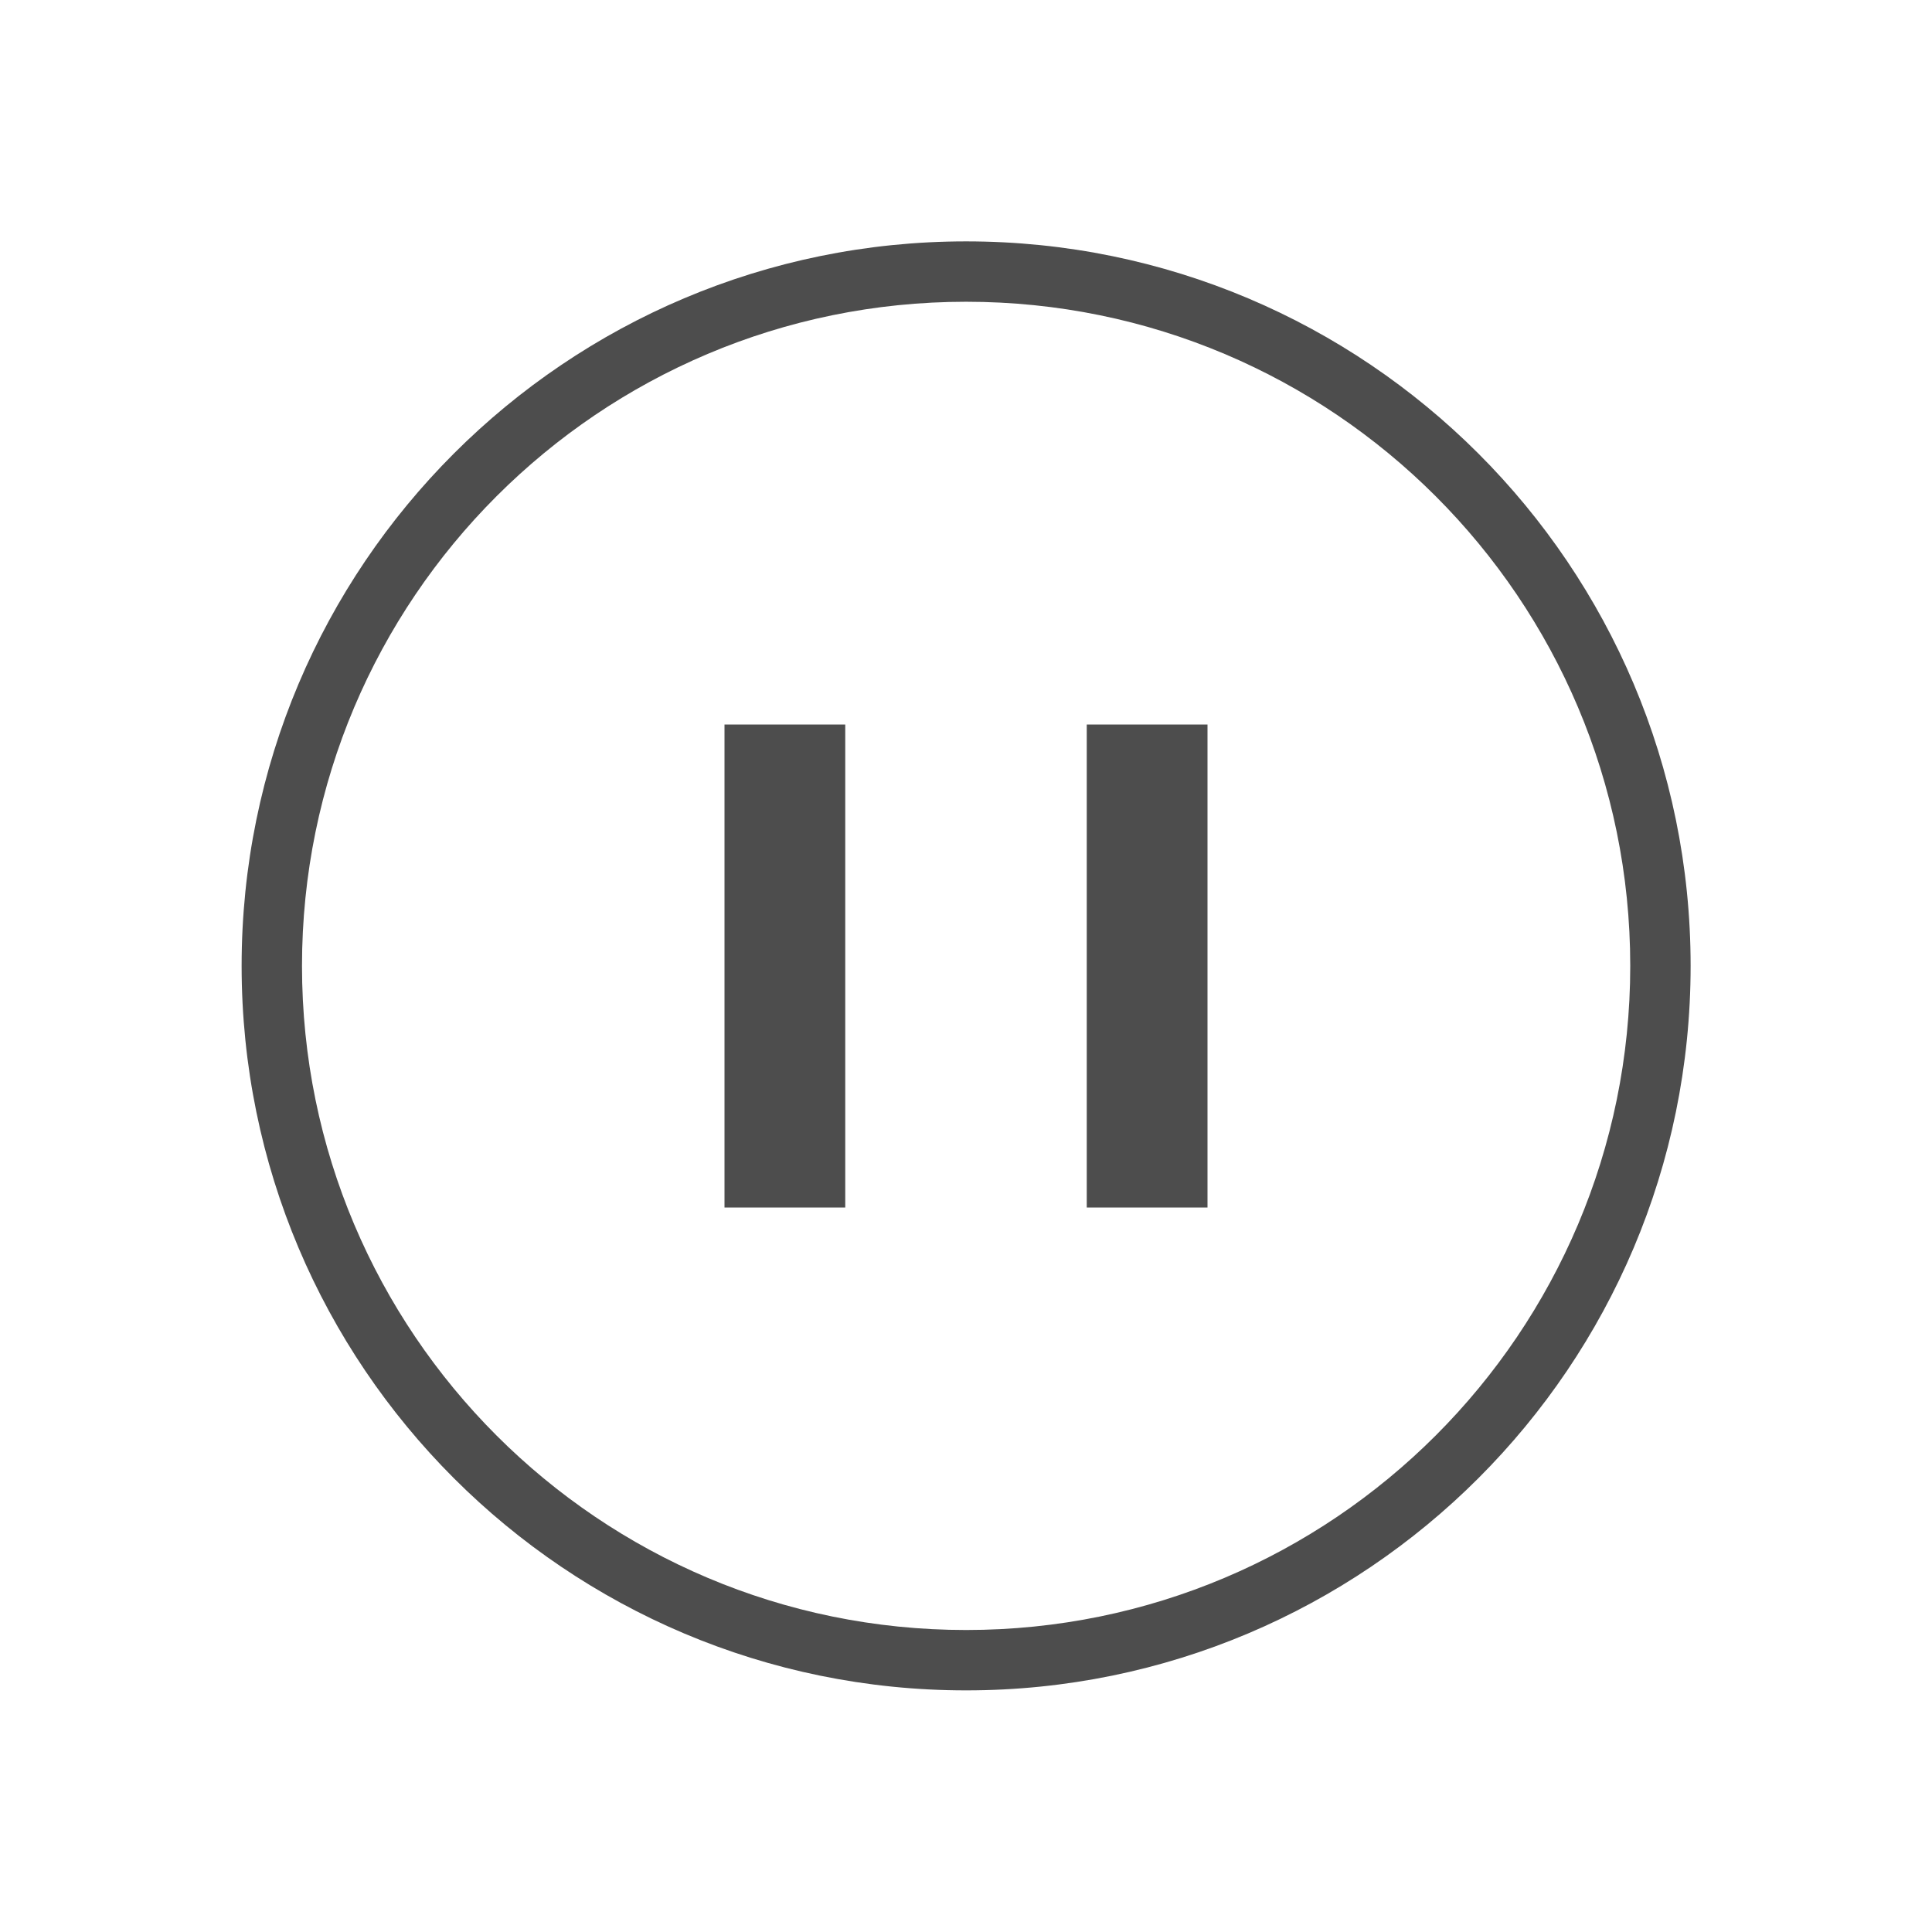
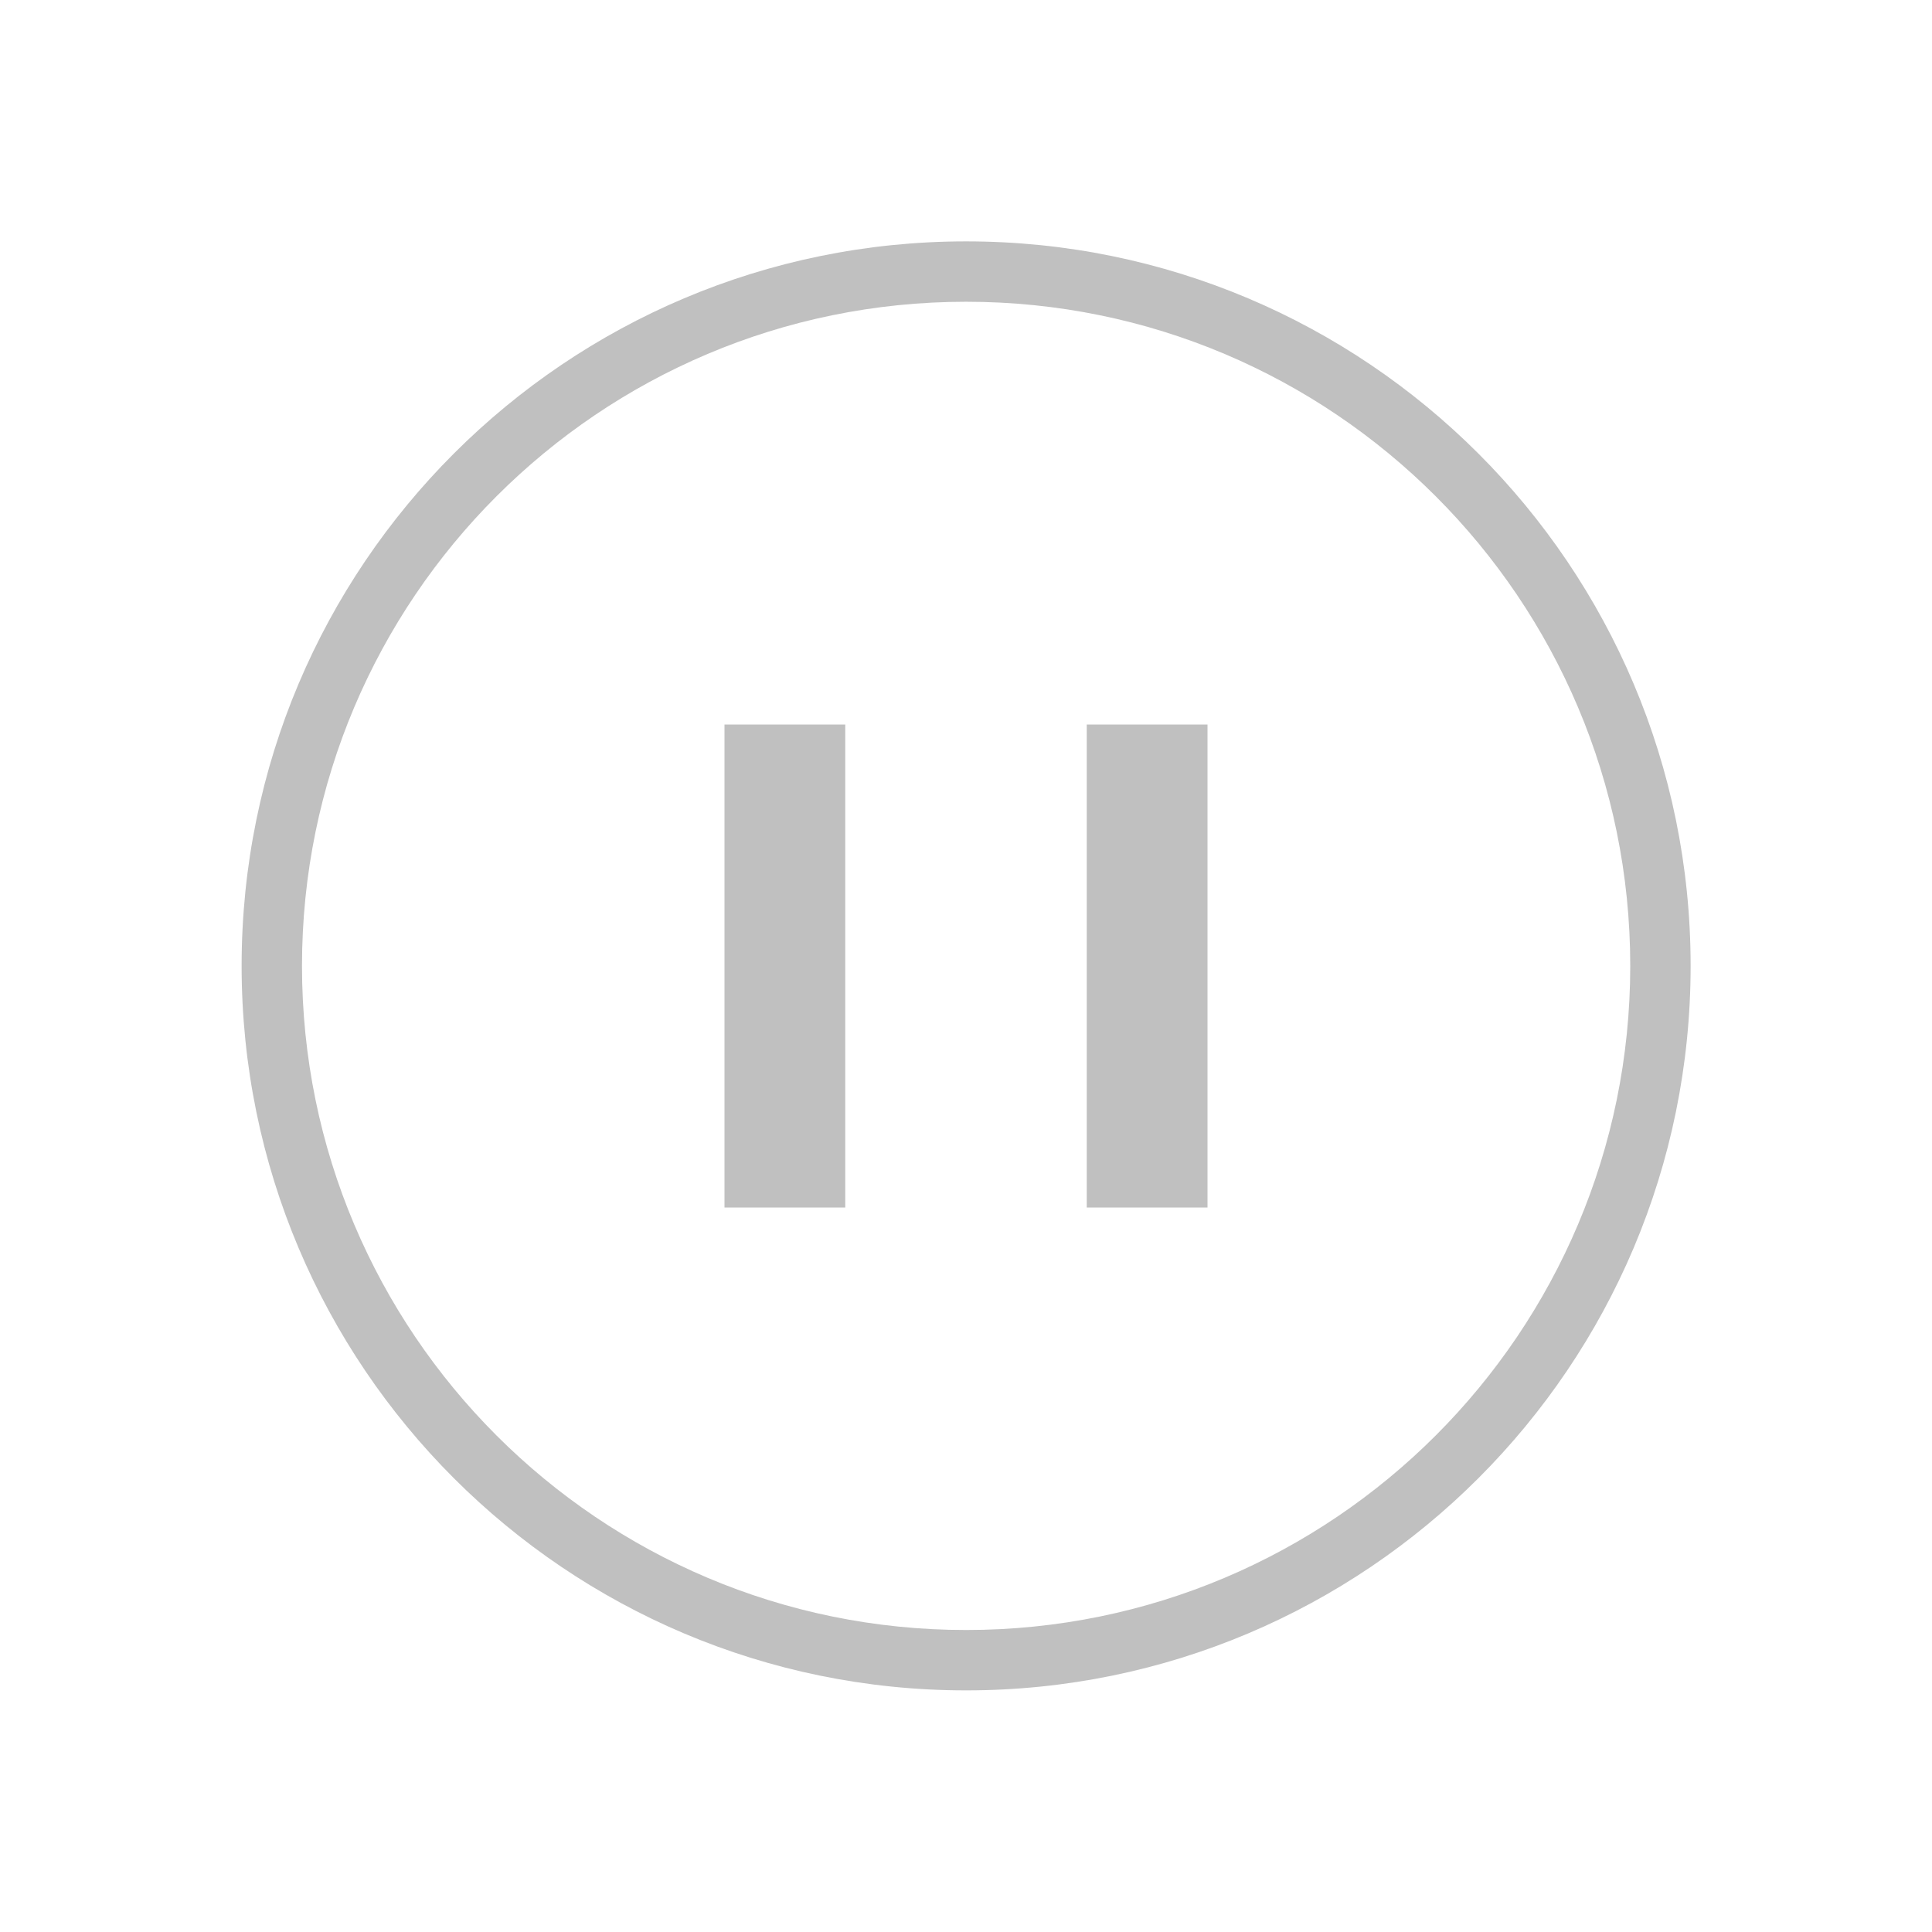
<svg xmlns="http://www.w3.org/2000/svg" viewBox="0 0 32 32">
  <defs id="defs3051">
    <style type="text/css" id="current-color-scheme">
      .ColorScheme-Text {
-         color:#4d4d4d;
+         color:#c0c0c0;
      }
      </style>
  </defs>
  <path style="fill:currentColor;fill-opacity:1;stroke:none" d="M 16.002 3.998 A 12 12 0 0 0 4.002 15.998 A 12 12 0 0 0 16.002 27.998 A 12 12 0 0 0 28.002 15.998 A 12 12 0 0 0 16.002 3.998 z M 16.002 4.998 A 11 11 0 0 1 27.002 15.998 A 11 11 0 0 1 16.002 26.998 A 11 11 0 0 1 5.002 15.998 A 11 11 0 0 1 16.002 4.998 z M 12 12 L 12 20 L 14 20 L 14 12 L 12 12 z M 18 12 L 18 20 L 20 20 L 20 12 L 18 12 z " id="path8" class="ColorScheme-Text" />
</svg>
